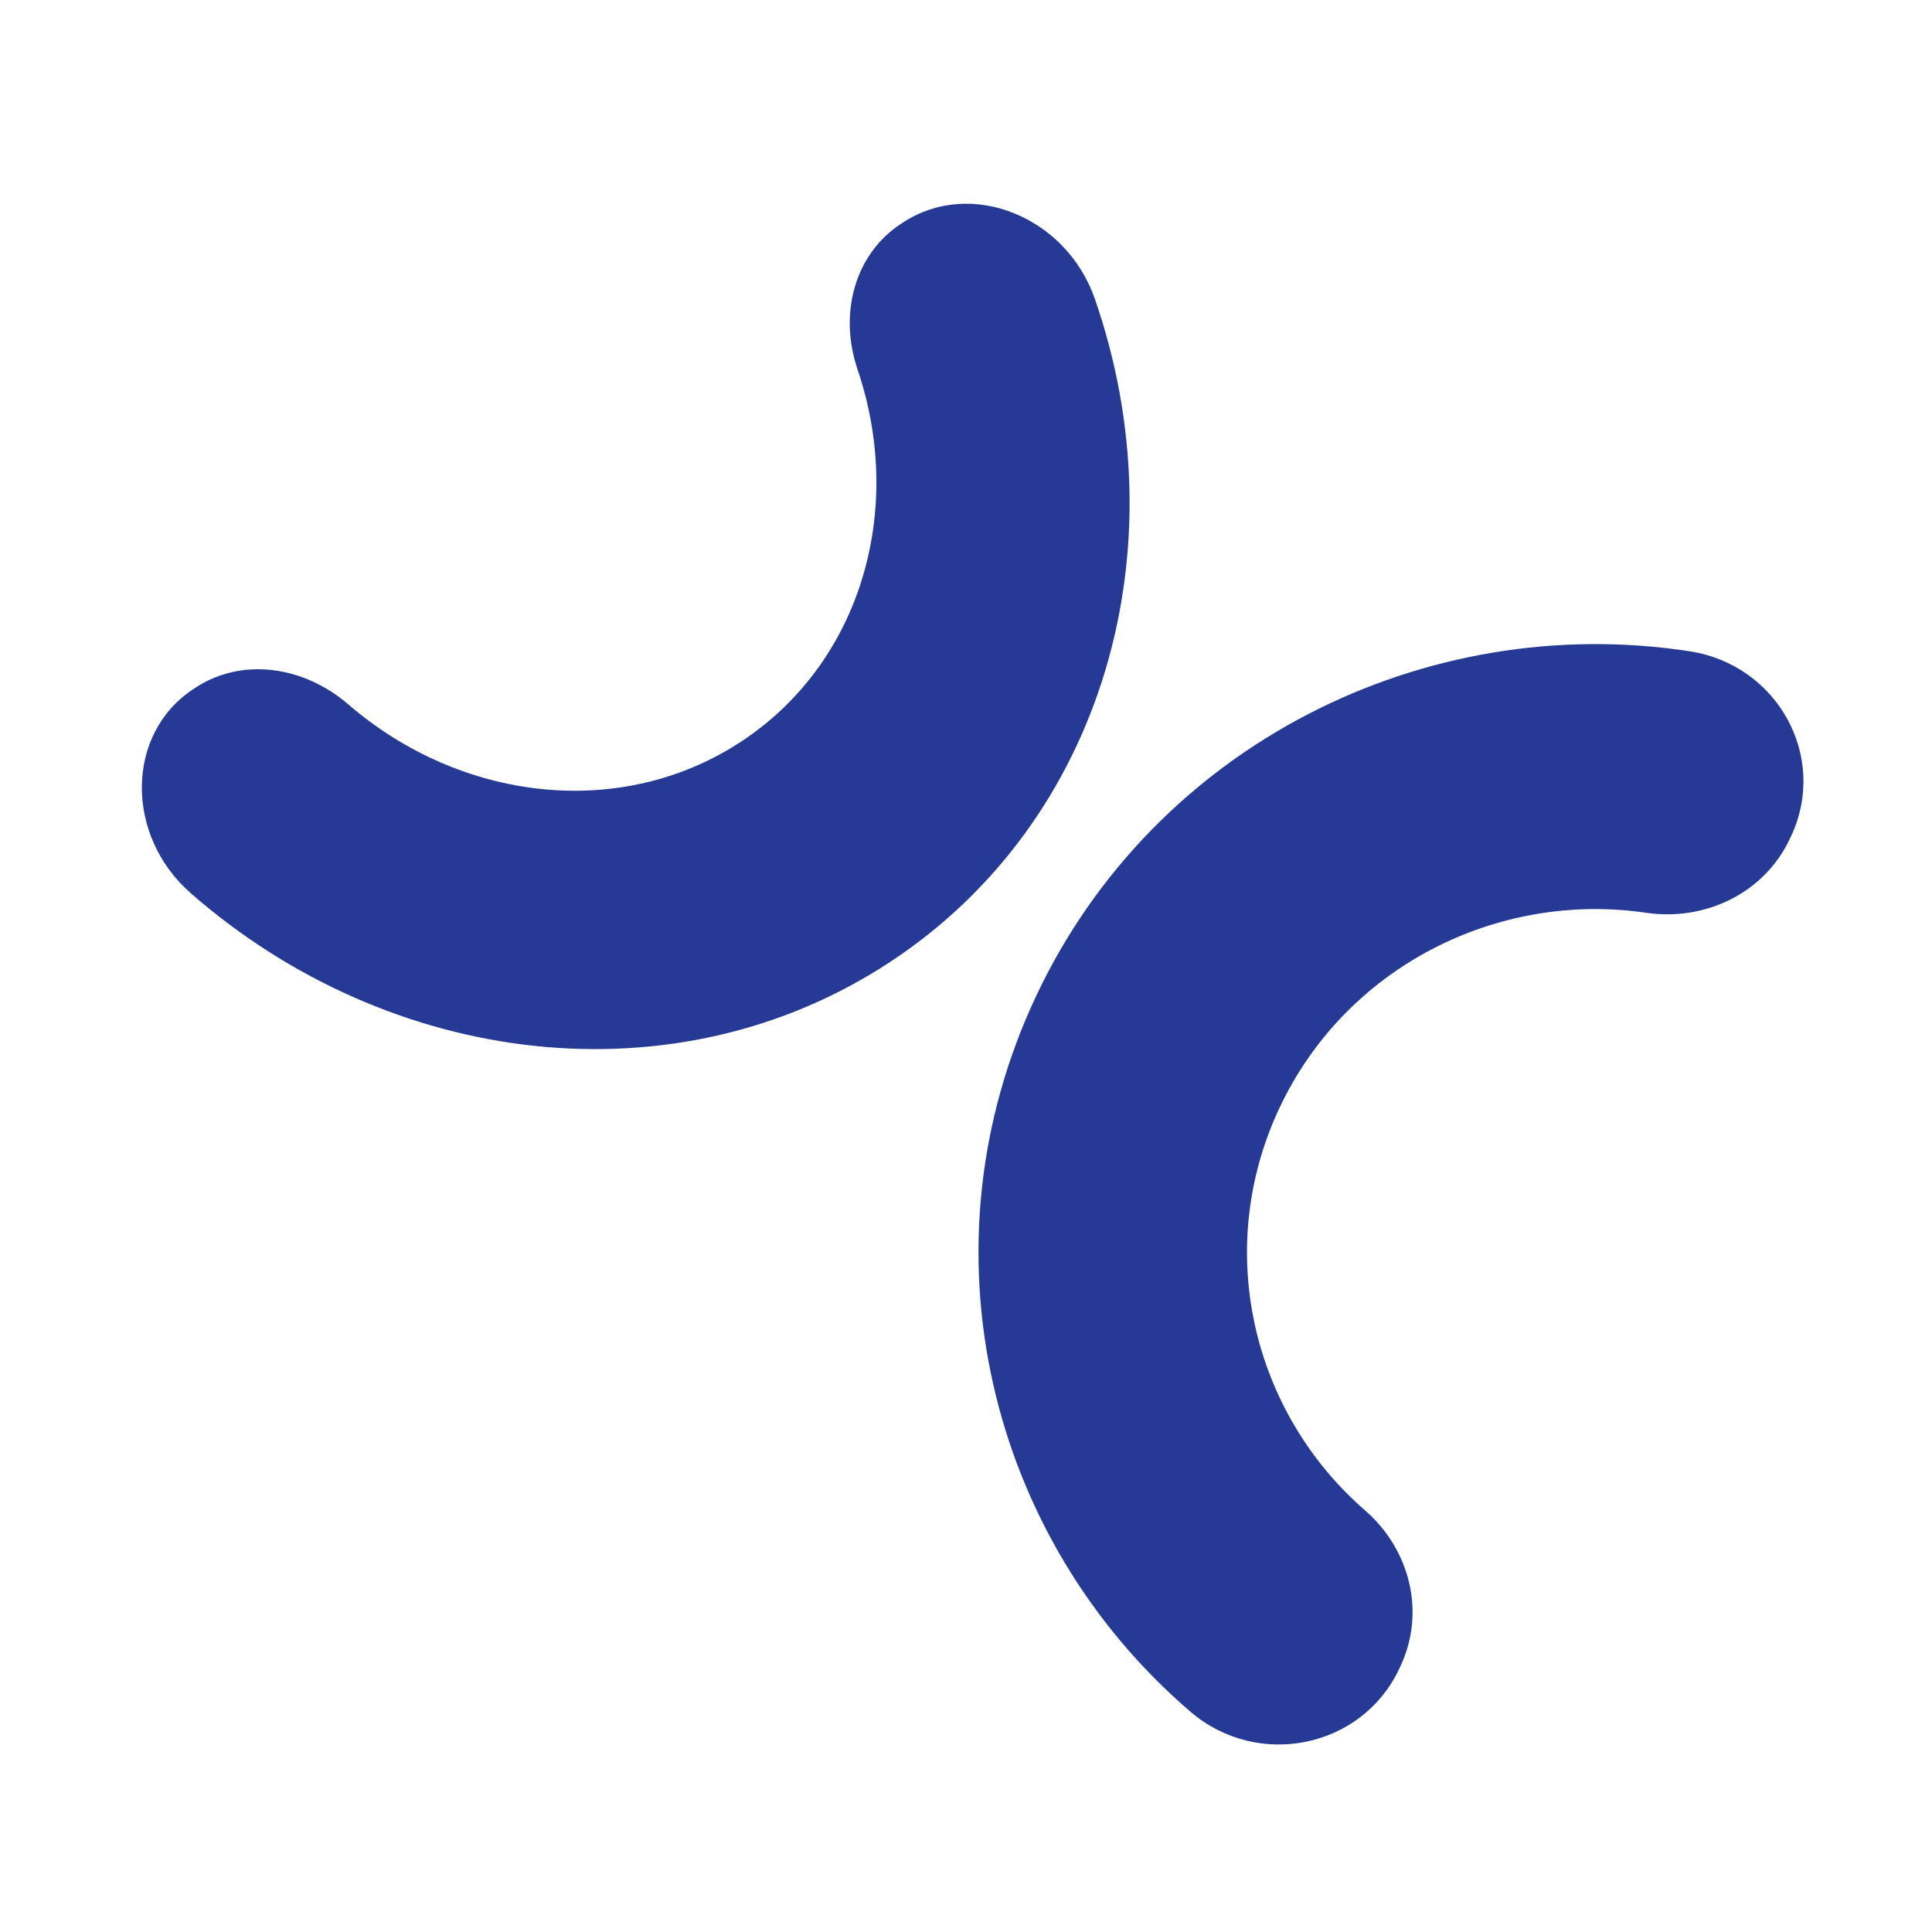
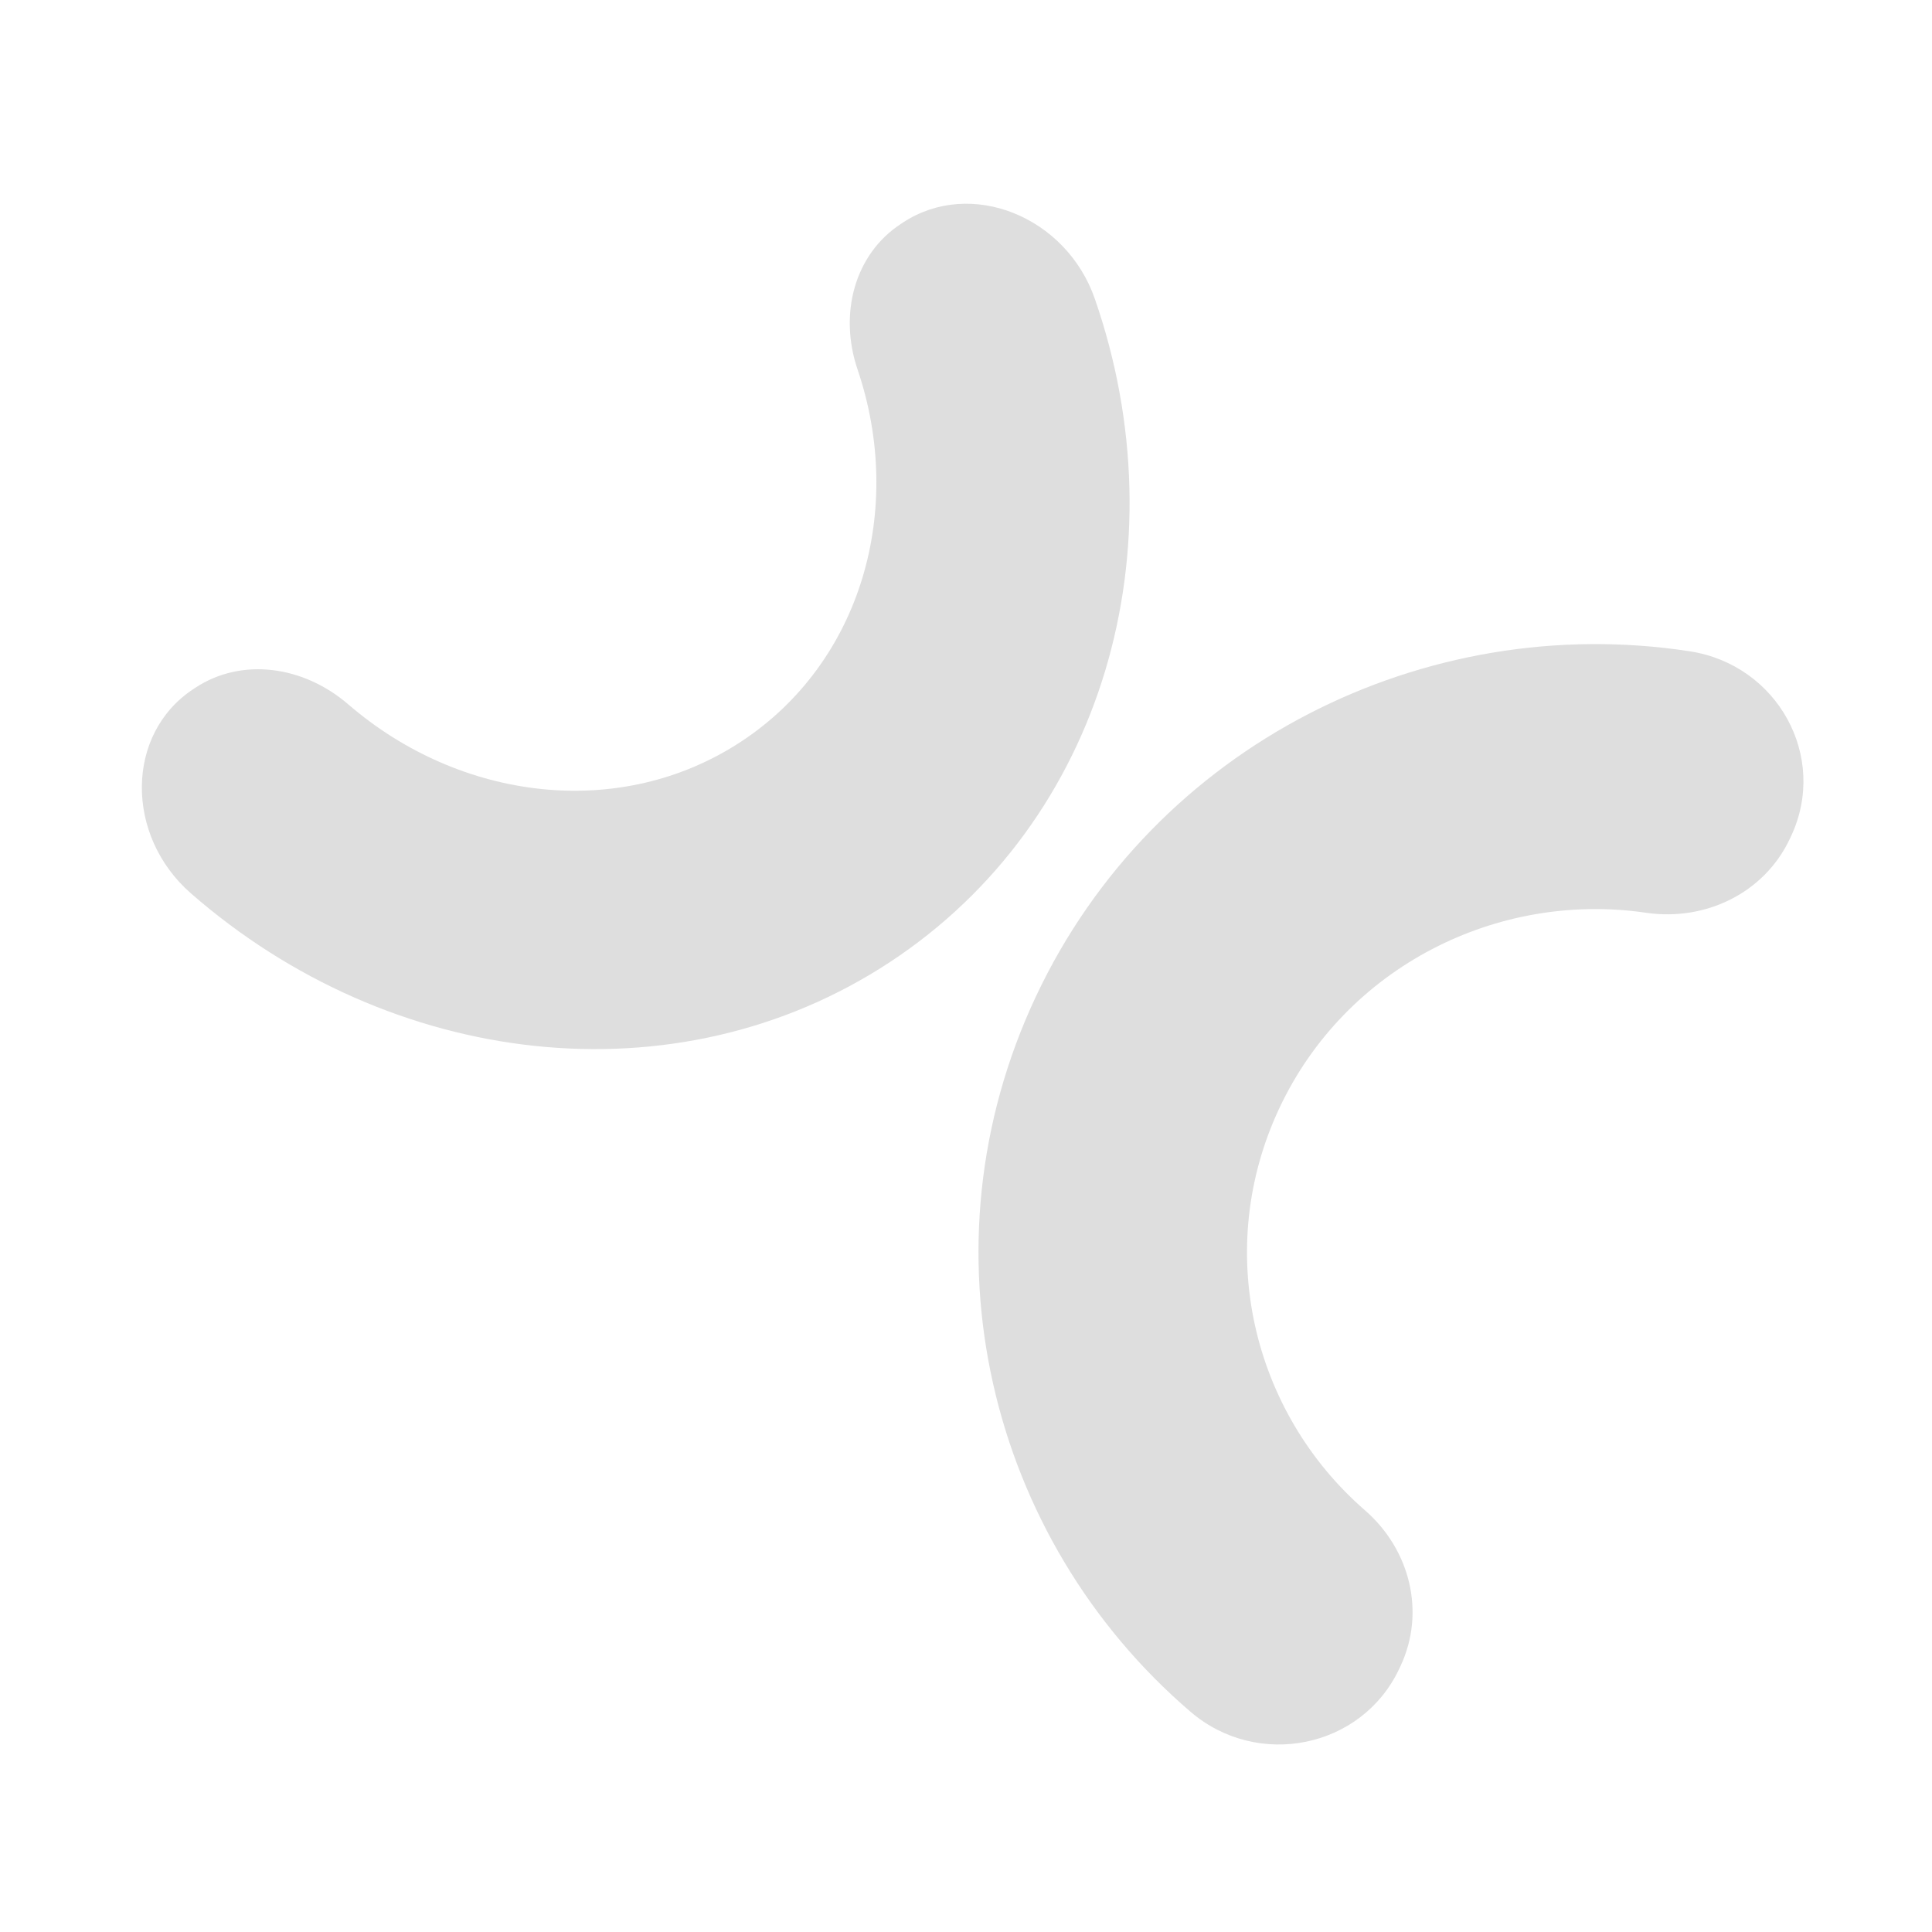
<svg xmlns="http://www.w3.org/2000/svg" version="1.1" id="svg2" width="1024" height="1024" viewBox="0 0 1024 1024">
  <defs id="defs6">
    <clipPath clipPathUnits="userSpaceOnUse" id="clipPath24">
      <path d="M 0,1080 H 1920 V 0 H 0 Z" id="path22" />
    </clipPath>
  </defs>
  <g id="g8" transform="matrix(1.333333,0,0,-1.333333,0,1440)">
    <g id="g1" transform="matrix(2.642044,0,0,2.642044,-2009.691,-1084.738)">
      <g id="g74" transform="translate(966.4834,528.6582)" />
-       <g id="g78" transform="translate(953.1621,652.6465)">
-         <path d="m 0,0 c 10.005,21.26 32.801,32.64 55.16,29.364 8.968,-1.314 17.801,2.995 21.619,11.109 l 0.188,0.398 c 5.634,11.972 -2.032,25.804 -15.25,27.835 -39.812,6.115 -80.532,-14.056 -98.351,-51.918 -17.818,-37.863 -7.162,-81.577 23.259,-107.645 10.101,-8.656 25.757,-5.51 31.391,6.462 l 0.187,0.398 c 3.818,8.113 1.455,17.553 -5.348,23.466 C -4.107,-45.788 -10.005,-21.26 0,0" style="fill:#263a95;fill-opacity:1;fill-rule:nonzero;stroke:none" id="path80" />
+       <g id="g78" transform="translate(953.1621,652.6465)" style="fill:#dedede;fill-opacity:1">
+         <path d="m 0,0 c 10.005,21.26 32.801,32.64 55.16,29.364 8.968,-1.314 17.801,2.995 21.619,11.109 l 0.188,0.398 c 5.634,11.972 -2.032,25.804 -15.25,27.835 -39.812,6.115 -80.532,-14.056 -98.351,-51.918 -17.818,-37.863 -7.162,-81.577 23.259,-107.645 10.101,-8.656 25.757,-5.51 31.391,6.462 l 0.187,0.398 c 3.818,8.113 1.455,17.553 -5.348,23.466 C -4.107,-45.788 -10.005,-21.26 0,0" style="fill:#dedede;fill-opacity:1;fill-rule:nonzero;stroke:none" id="path80" />
      </g>
-       <g id="g82" transform="translate(872.1631,707.7617)">
-         <path d="m 0,0 c -18.123,-11.915 -42.197,-8.987 -59.104,5.602 -6.781,5.85 -16.063,7.066 -22.979,2.519 l -0.34,-0.223 c -10.205,-6.71 -10.312,-22.025 -0.361,-30.726 29.973,-26.203 72.905,-31.561 105.18,-10.341 32.274,21.22 43.798,62.38 30.834,99.767 C 48.926,79.011 34.561,84.812 24.356,78.102 L 24.017,77.878 C 17.101,73.332 14.663,64.41 17.523,55.982 24.655,34.967 18.123,11.915 0,0" style="fill:#263a95;fill-opacity:1;fill-rule:nonzero;stroke:none" id="path84" />
+       <g id="g82" transform="translate(872.1631,707.7617)" style="fill:#dedede;fill-opacity:1">
+         <path d="m 0,0 c -18.123,-11.915 -42.197,-8.987 -59.104,5.602 -6.781,5.85 -16.063,7.066 -22.979,2.519 l -0.34,-0.223 c -10.205,-6.71 -10.312,-22.025 -0.361,-30.726 29.973,-26.203 72.905,-31.561 105.18,-10.341 32.274,21.22 43.798,62.38 30.834,99.767 C 48.926,79.011 34.561,84.812 24.356,78.102 L 24.017,77.878 C 17.101,73.332 14.663,64.41 17.523,55.982 24.655,34.967 18.123,11.915 0,0" style="fill:#dedede;fill-opacity:1;fill-rule:nonzero;stroke:none" id="path84" />
      </g>
    </g>
  </g>
</svg>
